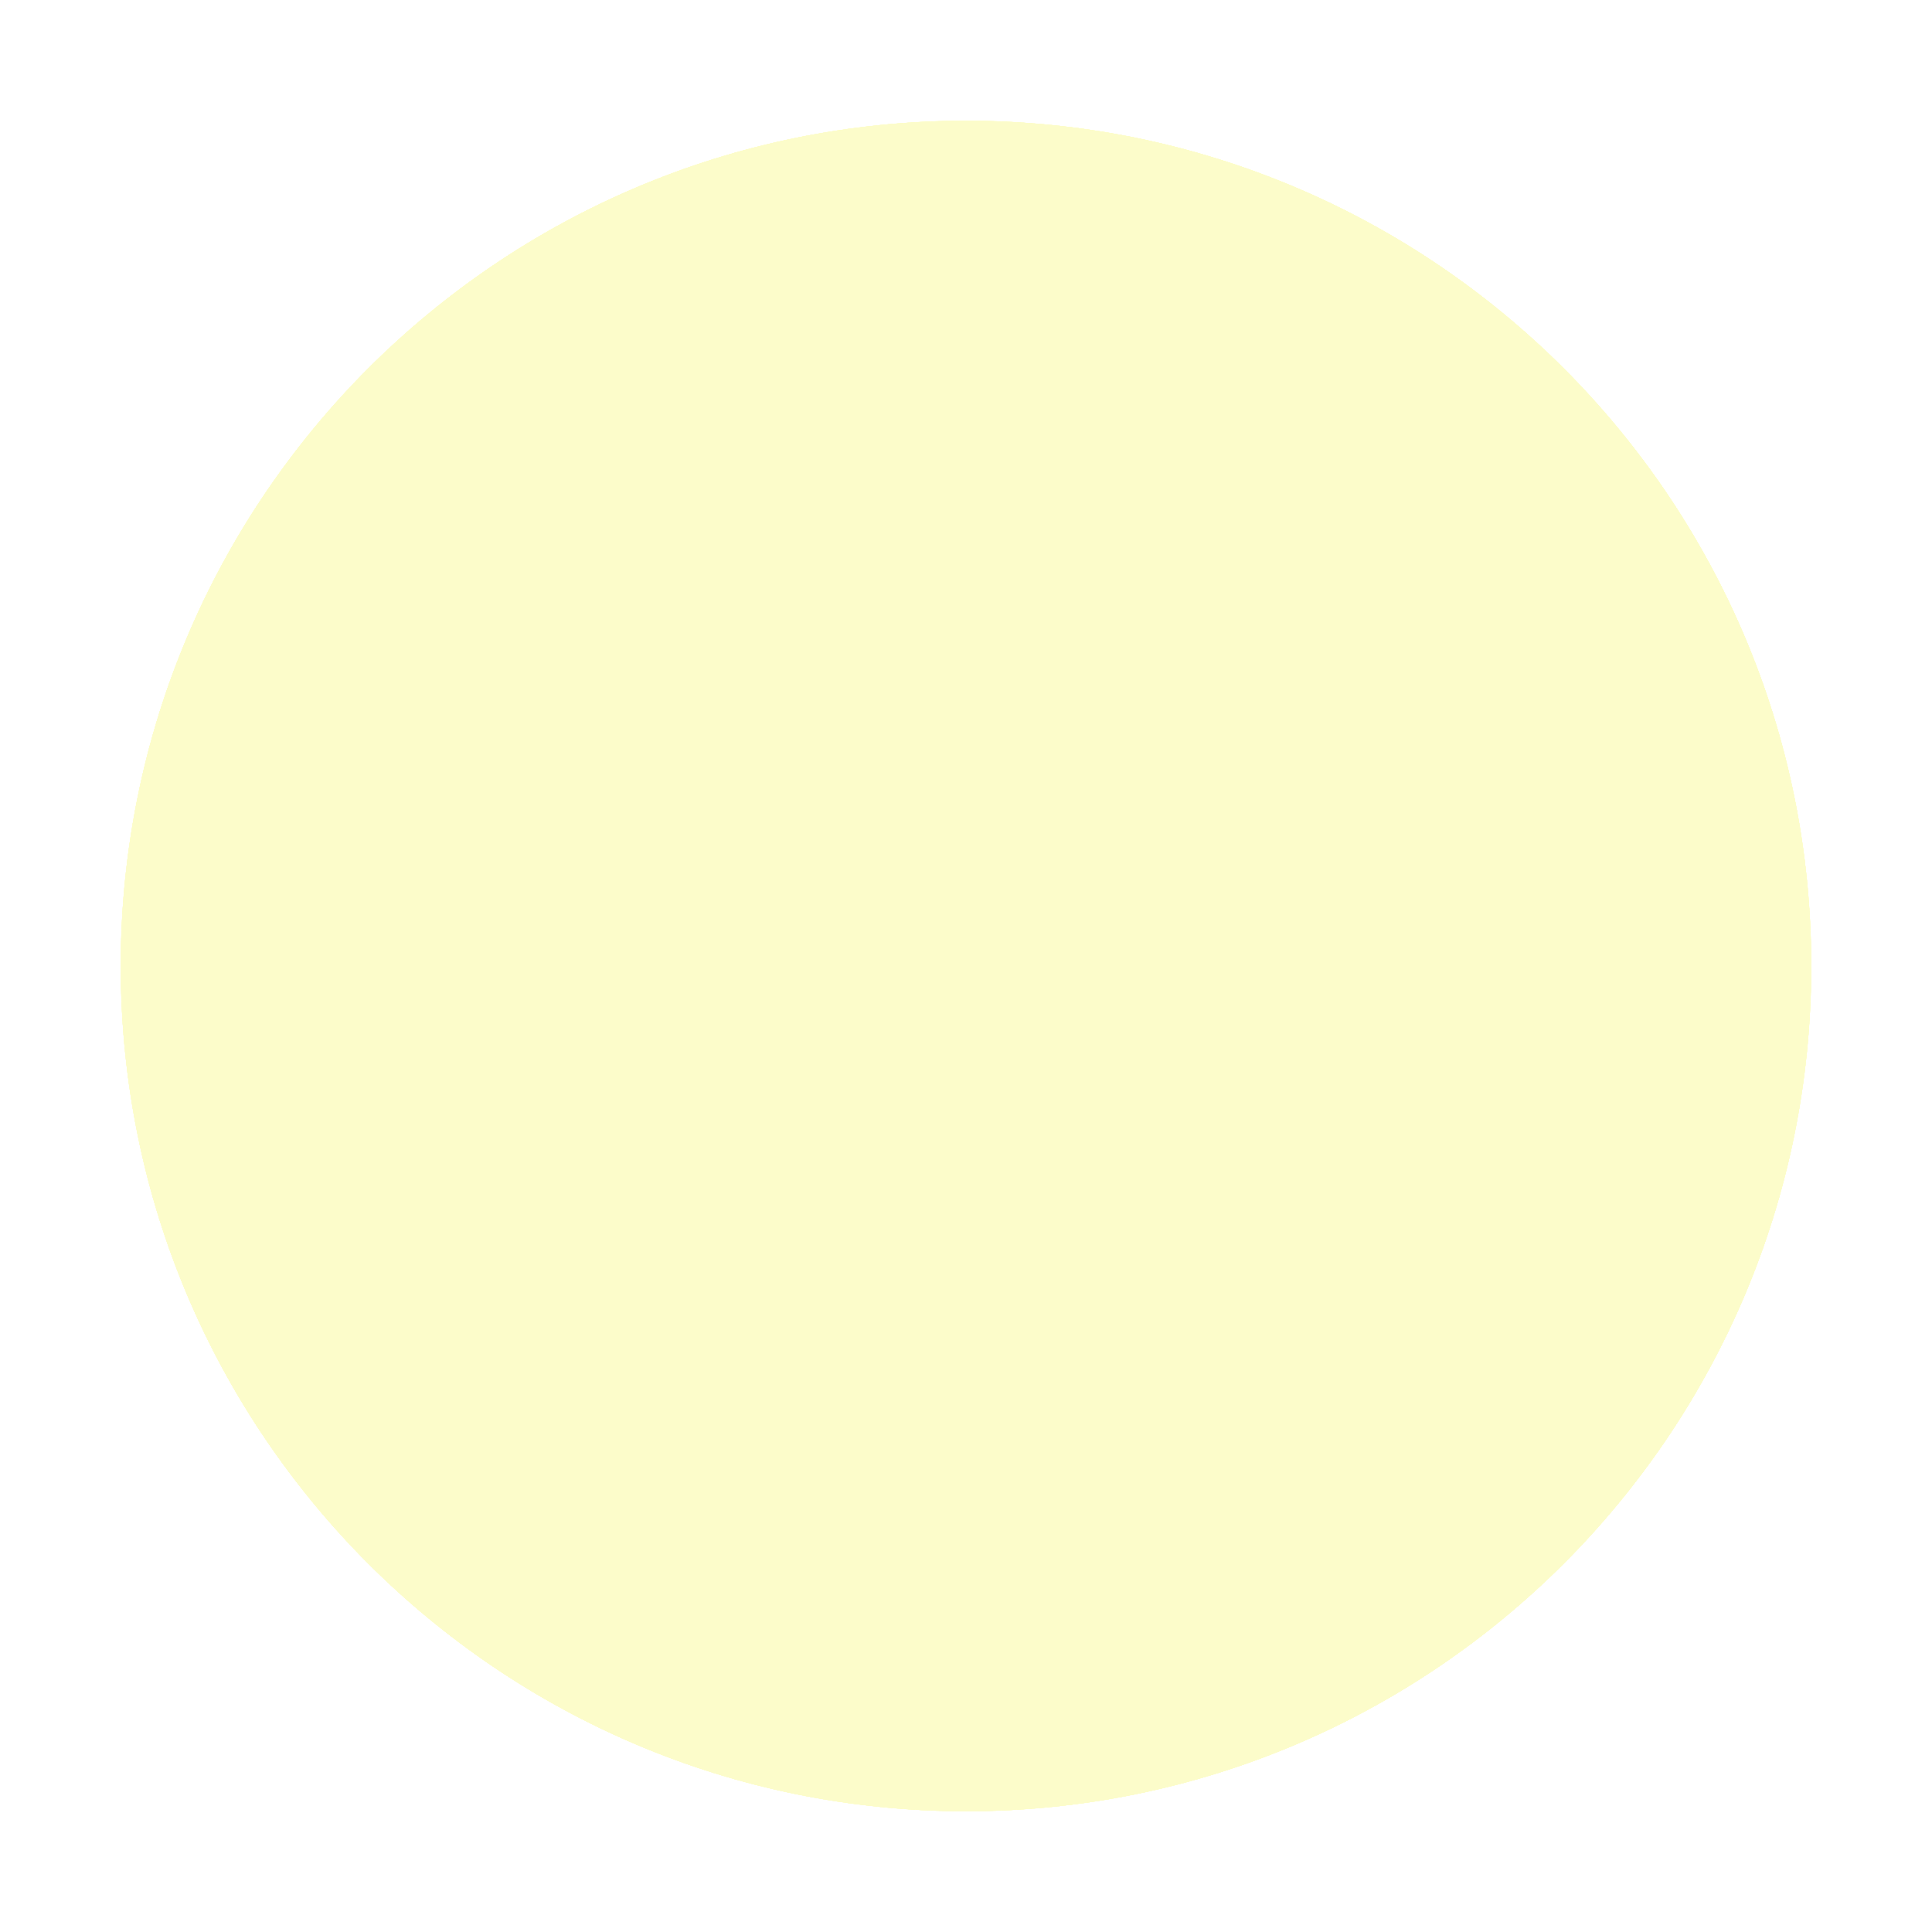
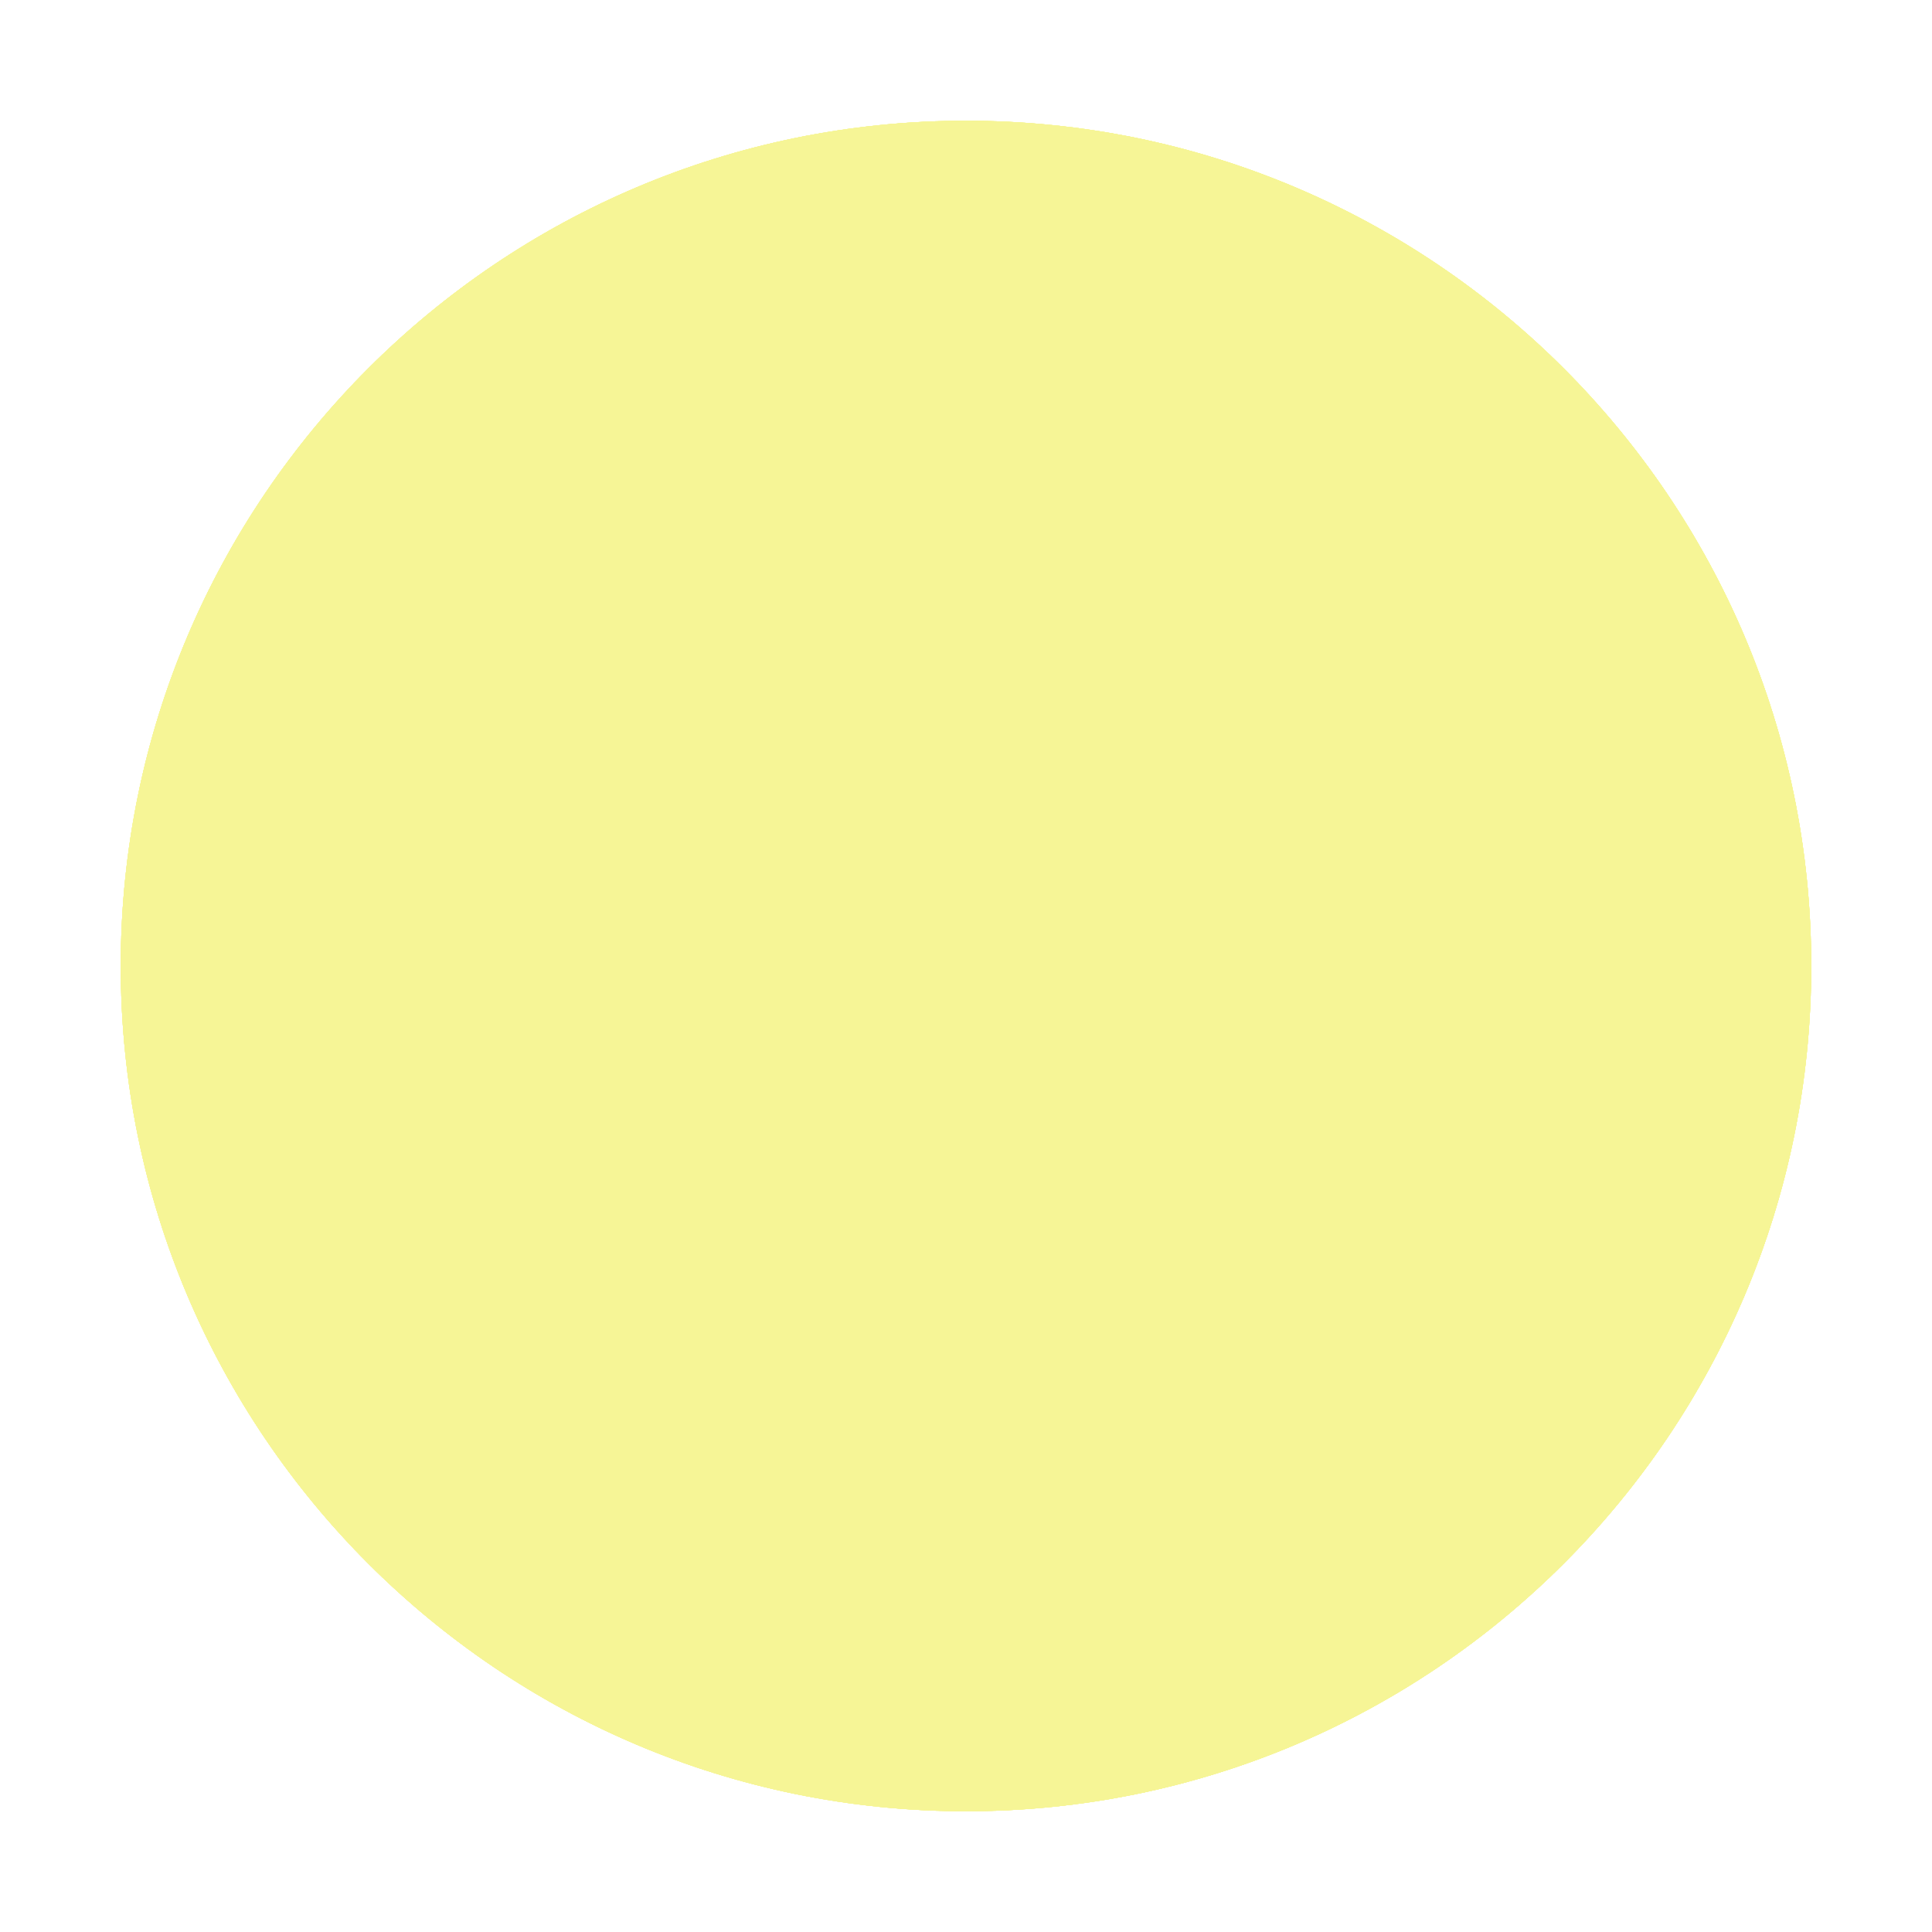
<svg xmlns="http://www.w3.org/2000/svg" xmlns:xlink="http://www.w3.org/1999/xlink" version="1.1" id="Layer_1" x="0px" y="0px" width="18px" height="18px" viewBox="0 0 18 18" enable-background="new 0 0 18 18" xml:space="preserve">
  <g>
    <g>
      <g>
-         <circle id="SVGID_1_" fill="#FCFCCA" cx="9" cy="9" r="7.875" />
+         <circle id="SVGID_1_" fill="#F6F596" cx="9" cy="9" r="7.875" />
      </g>
      <g>
        <g>
-           <circle id="SVGID_2_" fill="#FCFCCA" cx="9" cy="9" r="7.875" />
+           <circle id="SVGID_2_" fill="#F6F596" cx="9" cy="9" r="7.875" />
        </g>
        <g>
          <g>
-             <circle id="SVGID_3_" fill="#FCFCCA" cx="9" cy="9" r="7.875" />
+             <circle id="SVGID_3_" fill="#F6F596" cx="9" cy="9" r="7.875" />
          </g>
          <g>
            <g>
-               <circle id="SVGID_4_" fill="#FCFCCA" cx="9" cy="9" r="7.875" />
+               <circle id="SVGID_4_" fill="#F6F596" cx="9" cy="9" r="7.875" />
            </g>
            <g>
              <defs>
                <circle id="SVGID_5_" cx="9" cy="9" r="7.875" />
              </defs>
              <clipPath id="SVGID_6_">
                <use xlink:href="#SVGID_5_" overflow="visible" />
              </clipPath>
-               <rect x="1.125" y="1.125" clip-path="url(#SVGID_6_)" fill="#FCFCCA" width="15.75" height="15.75" />
+               <rect x="1.125" y="1.125" clip-path="url(#SVGID_6_)" fill="#F6F596" width="15.75" height="15.75" />
            </g>
          </g>
        </g>
      </g>
    </g>
  </g>
</svg>
